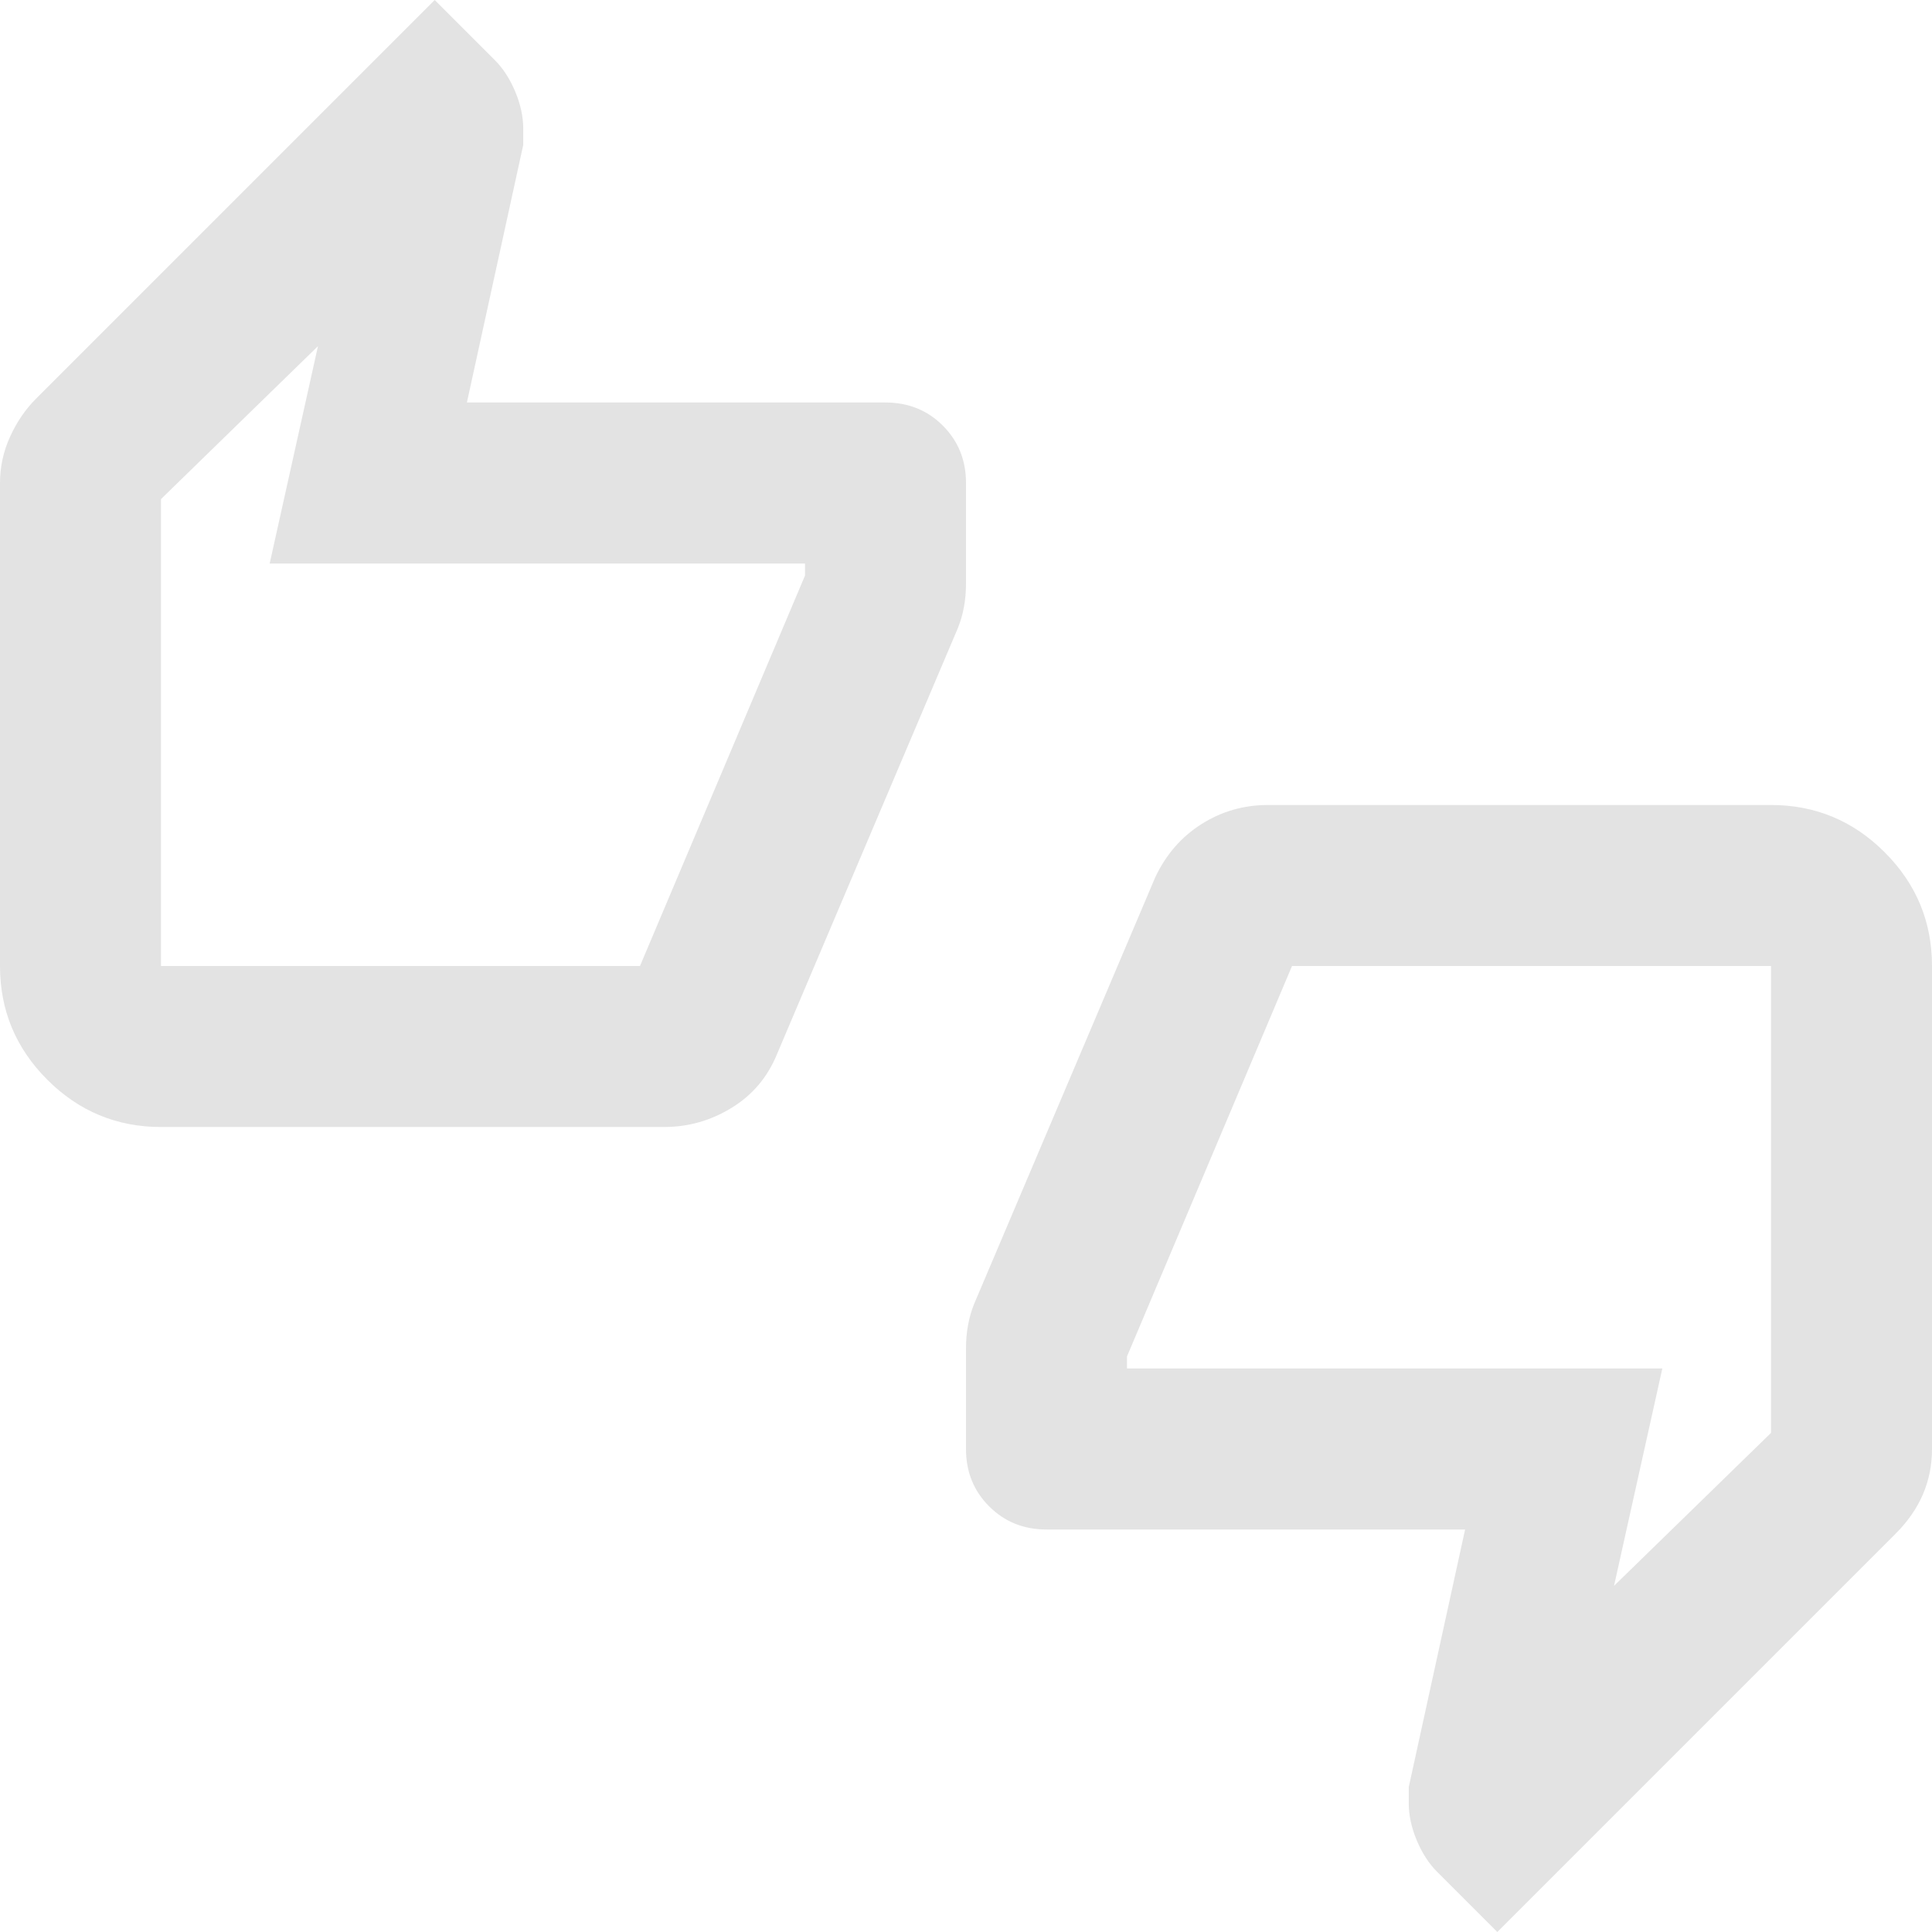
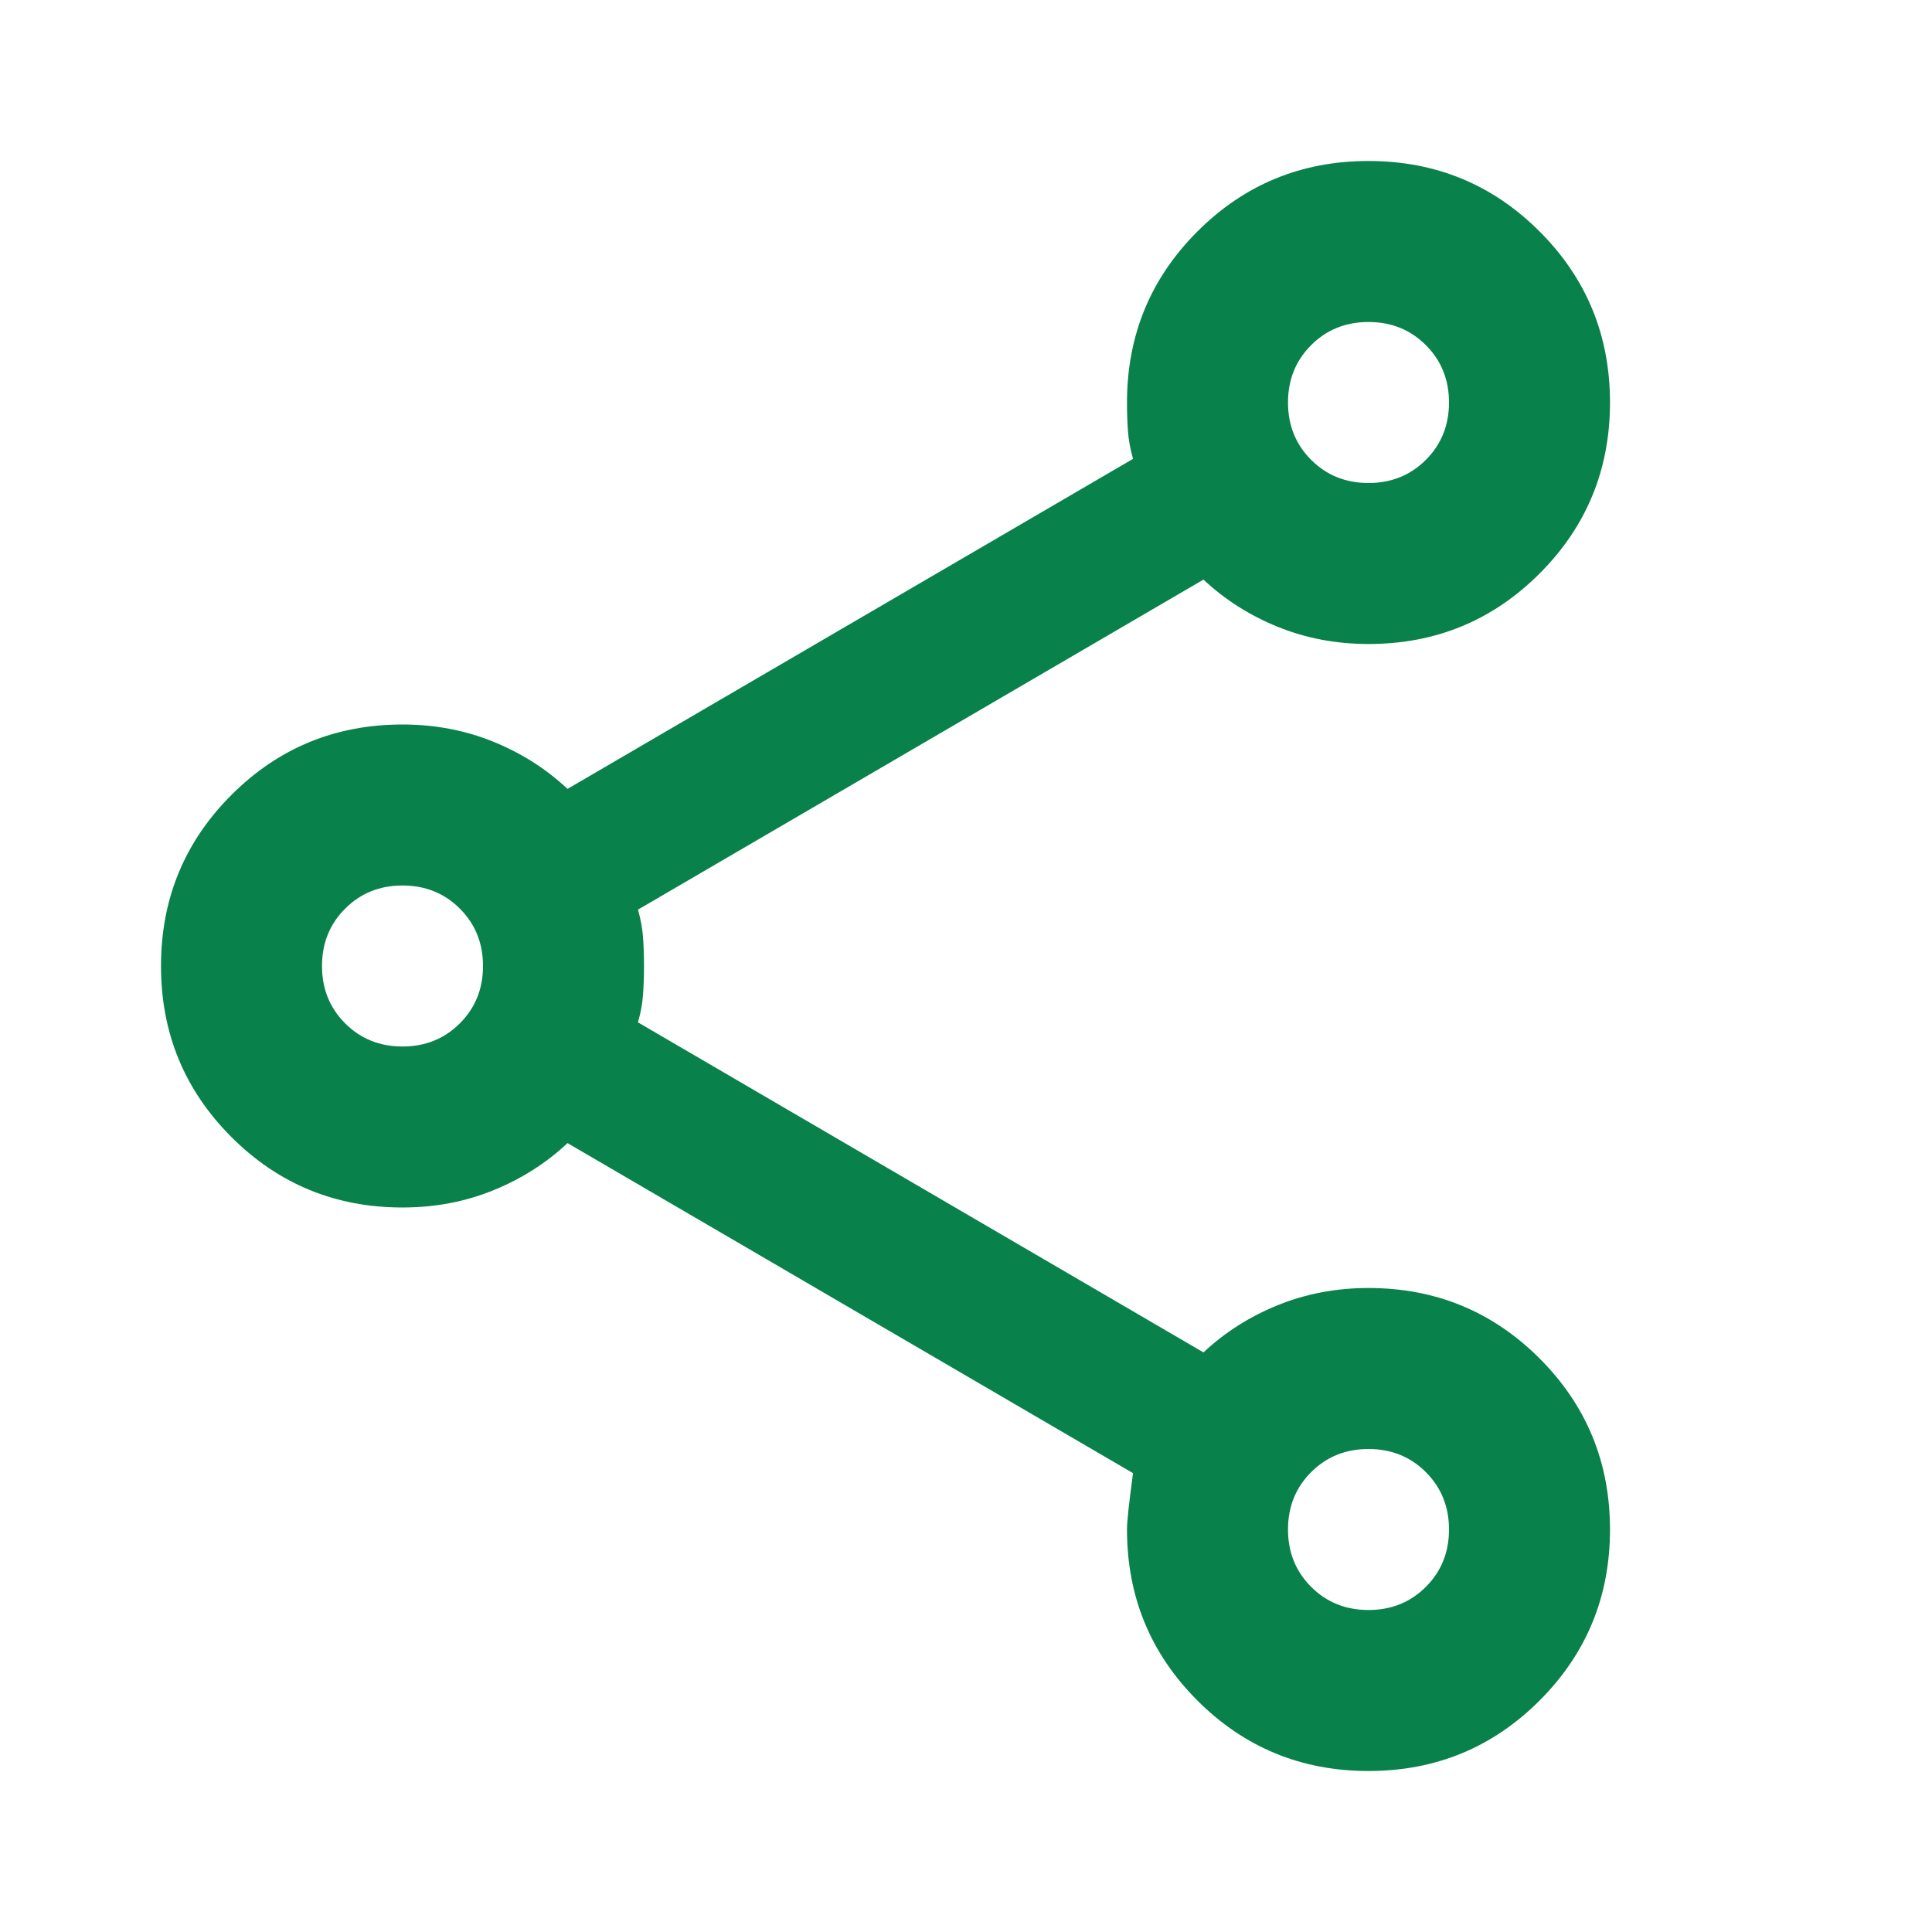
- <svg xmlns="http://www.w3.org/2000/svg" height="24px" viewBox="0 -960 960 960" width="24px" fill="#e3e3e3">
-   <path d="M80-400q-33 0-56.5-23.5T0-480v-240q0-12 5-23t13-19l198-198 30 30q6 6 10 15.5t4 18.5v8l-28 128h208q17 0 28.5 11.5T480-720v50q0 6-1 11.5t-3 10.5l-90 212q-7 17-22.5 26.5T330-400H80Zm238-80 82-194v-6H134l24-108-78 76v232h238ZM744 0l-30-30q-6-6-10-15.5T700-64v-8l28-128H520q-17 0-28.5-11.5T480-240v-50q0-6 1-11.5t3-10.5l90-212q8-17 23-26.5t33-9.5h250q33 0 56.5 23.5T960-480v240q0 12-4.5 22.5T942-198L744 0ZM642-480l-82 194v6h266l-24 108 78-76v-232H642Zm-562 0v-232 232Zm800 0v232-232Z" />
+ <svg xmlns="http://www.w3.org/2000/svg" height="24px" viewBox="0 -960 960 960" width="24px" fill="#09814a">
+   <path d="M680-80q-50 0-85-35t-35-85q0-6 3-28L282-392q-16 15-37 23.5t-45 8.5q-50 0-85-35t-35-85q0-50 35-85t85-35q24 0 45 8.5t37 23.5l281-164q-2-7-2.5-13.5T560-760q0-50 35-85t85-35q50 0 85 35t35 85q0 50-35 85t-85 35q-24 0-45-8.5T598-672L317-508q2 7 2.5 13.5t.5 14.5q0 8-.5 14.5T317-452l281 164q16-15 37-23.5t45-8.5q50 0 85 35t35 85q0 50-35 85t-85 35Zm0-80q17 0 28.5-11.5T720-200q0-17-11.5-28.5T680-240q-17 0-28.5 11.5T640-200q0 17 11.5 28.5T680-160ZM200-440q17 0 28.5-11.5T240-480q0-17-11.5-28.5T200-520q-17 0-28.5 11.5T160-480q0 17 11.5 28.5T200-440Zm480-280q17 0 28.5-11.5T720-760q0-17-11.5-28.5T680-800q-17 0-28.5 11.5T640-760q0 17 11.5 28.5T680-720Zm0 520ZM200-480Zm480-280Z" />
</svg>
